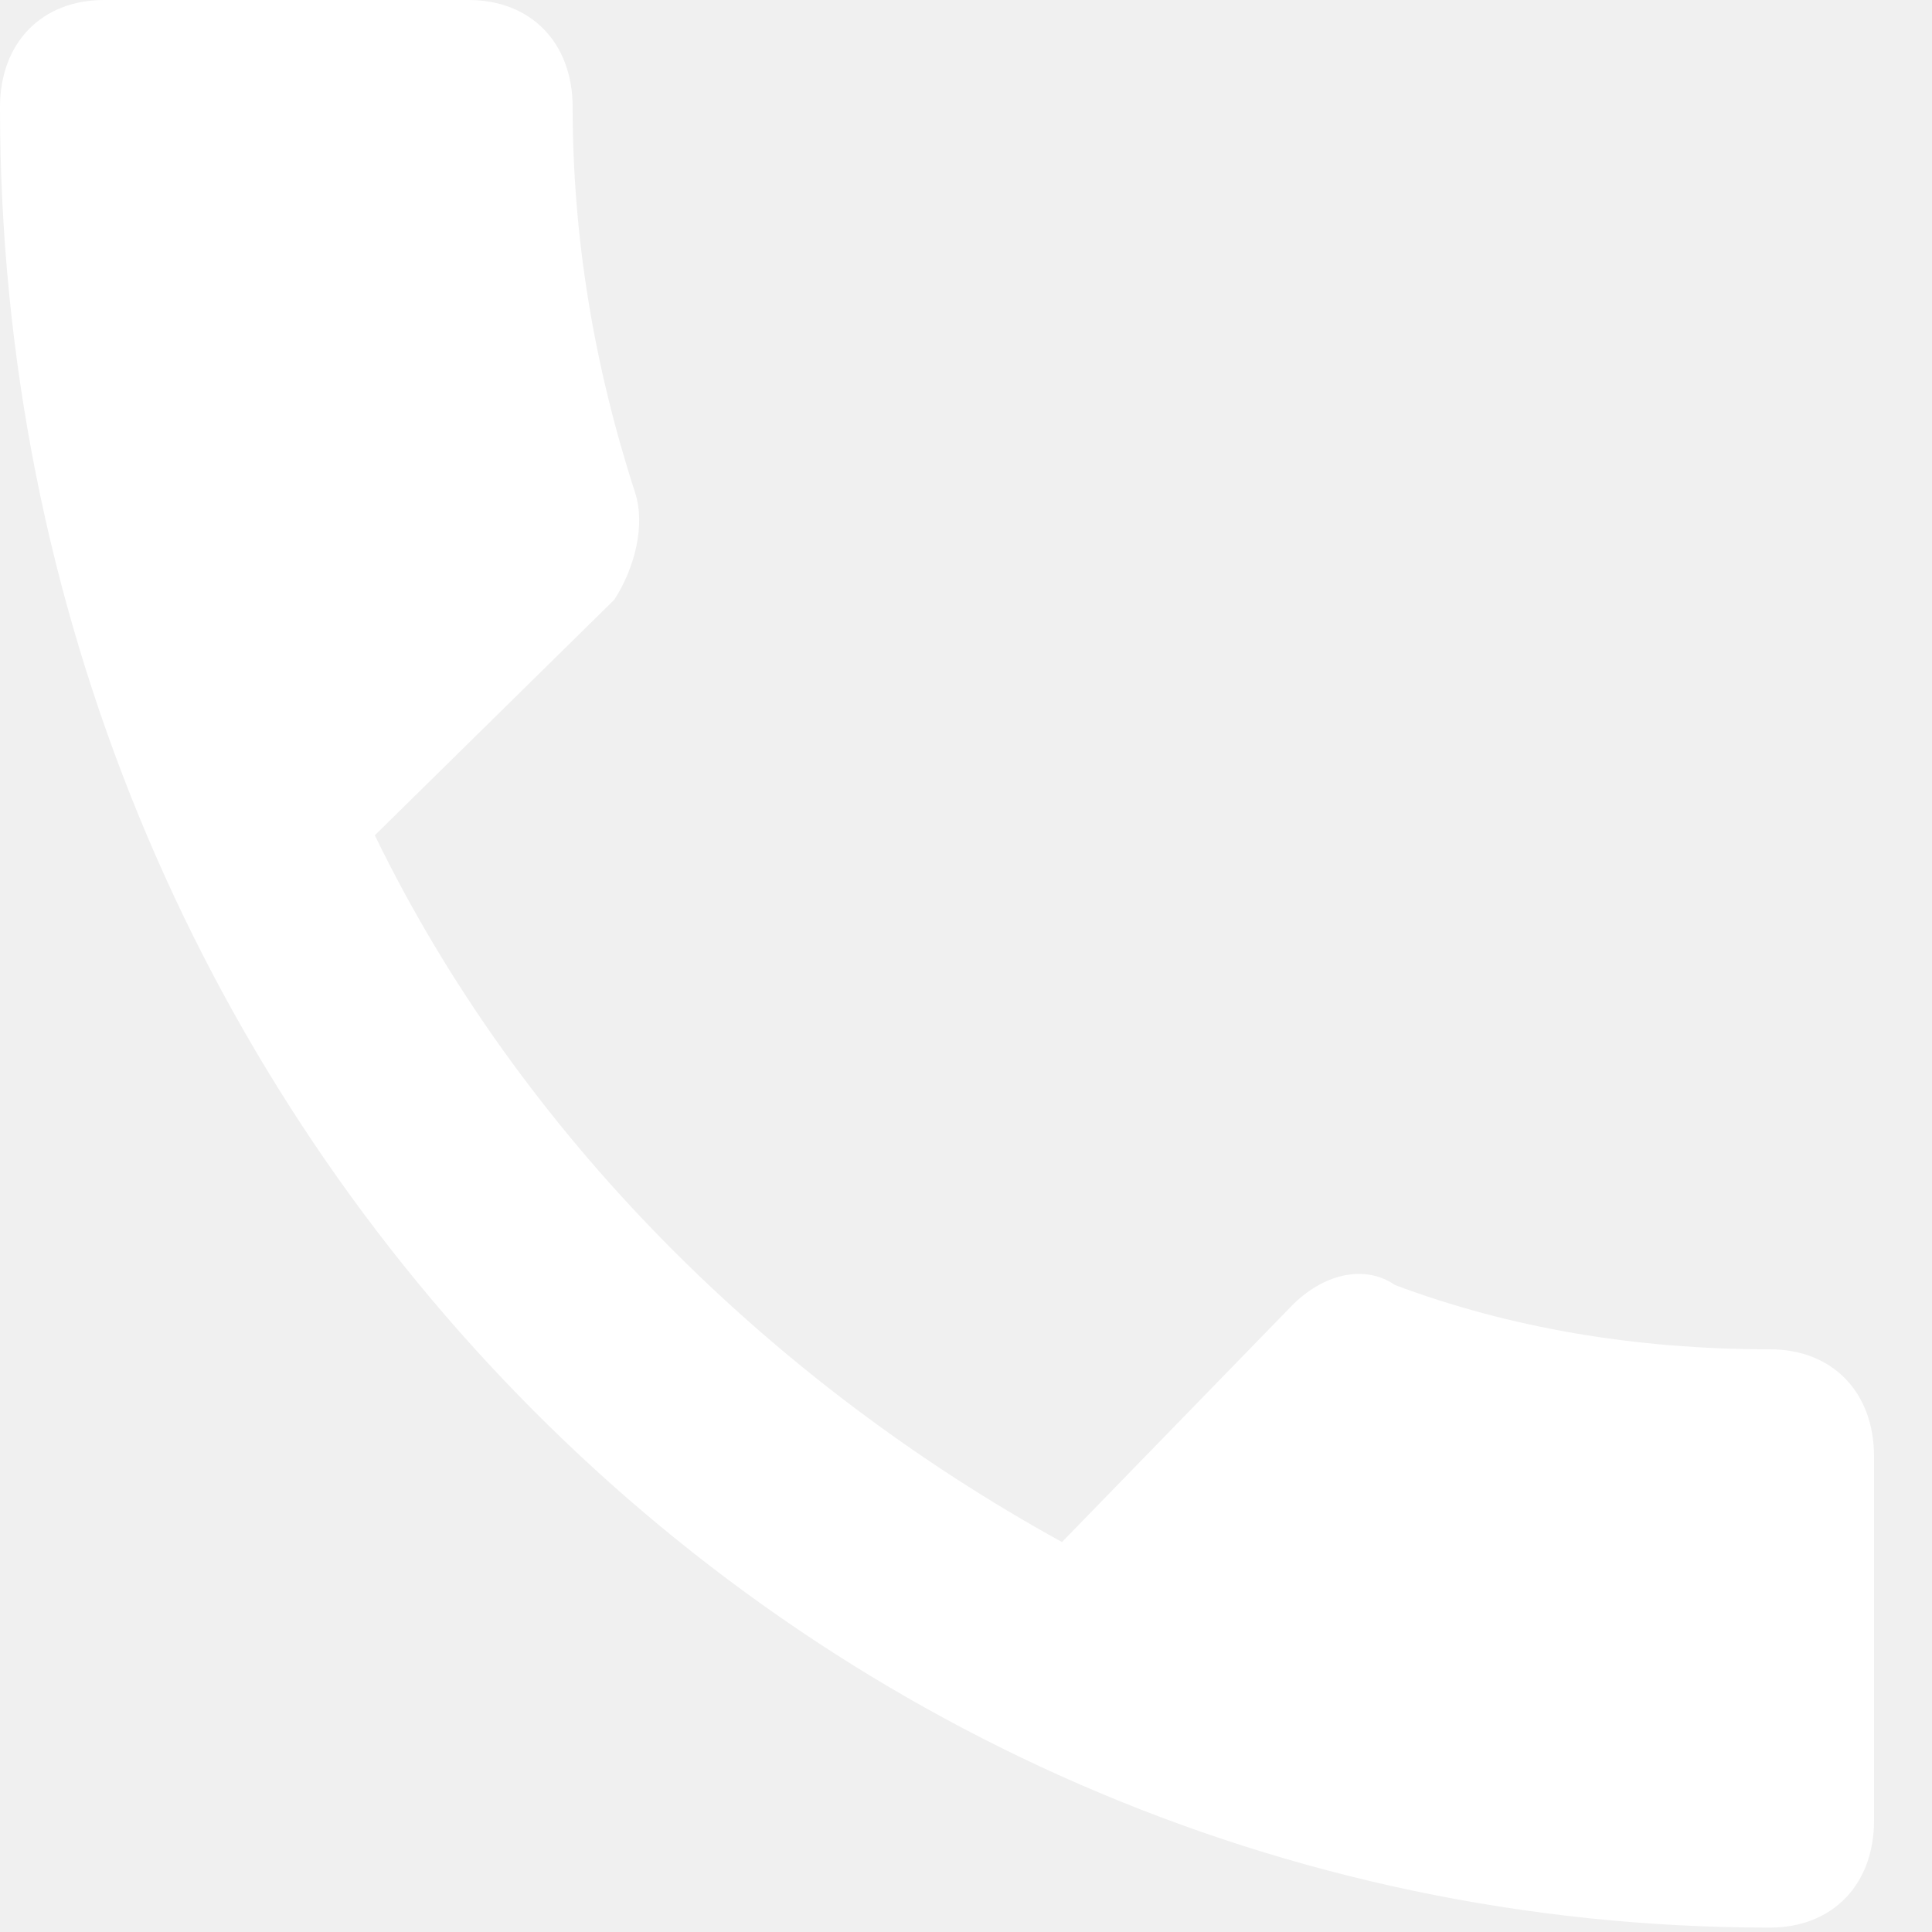
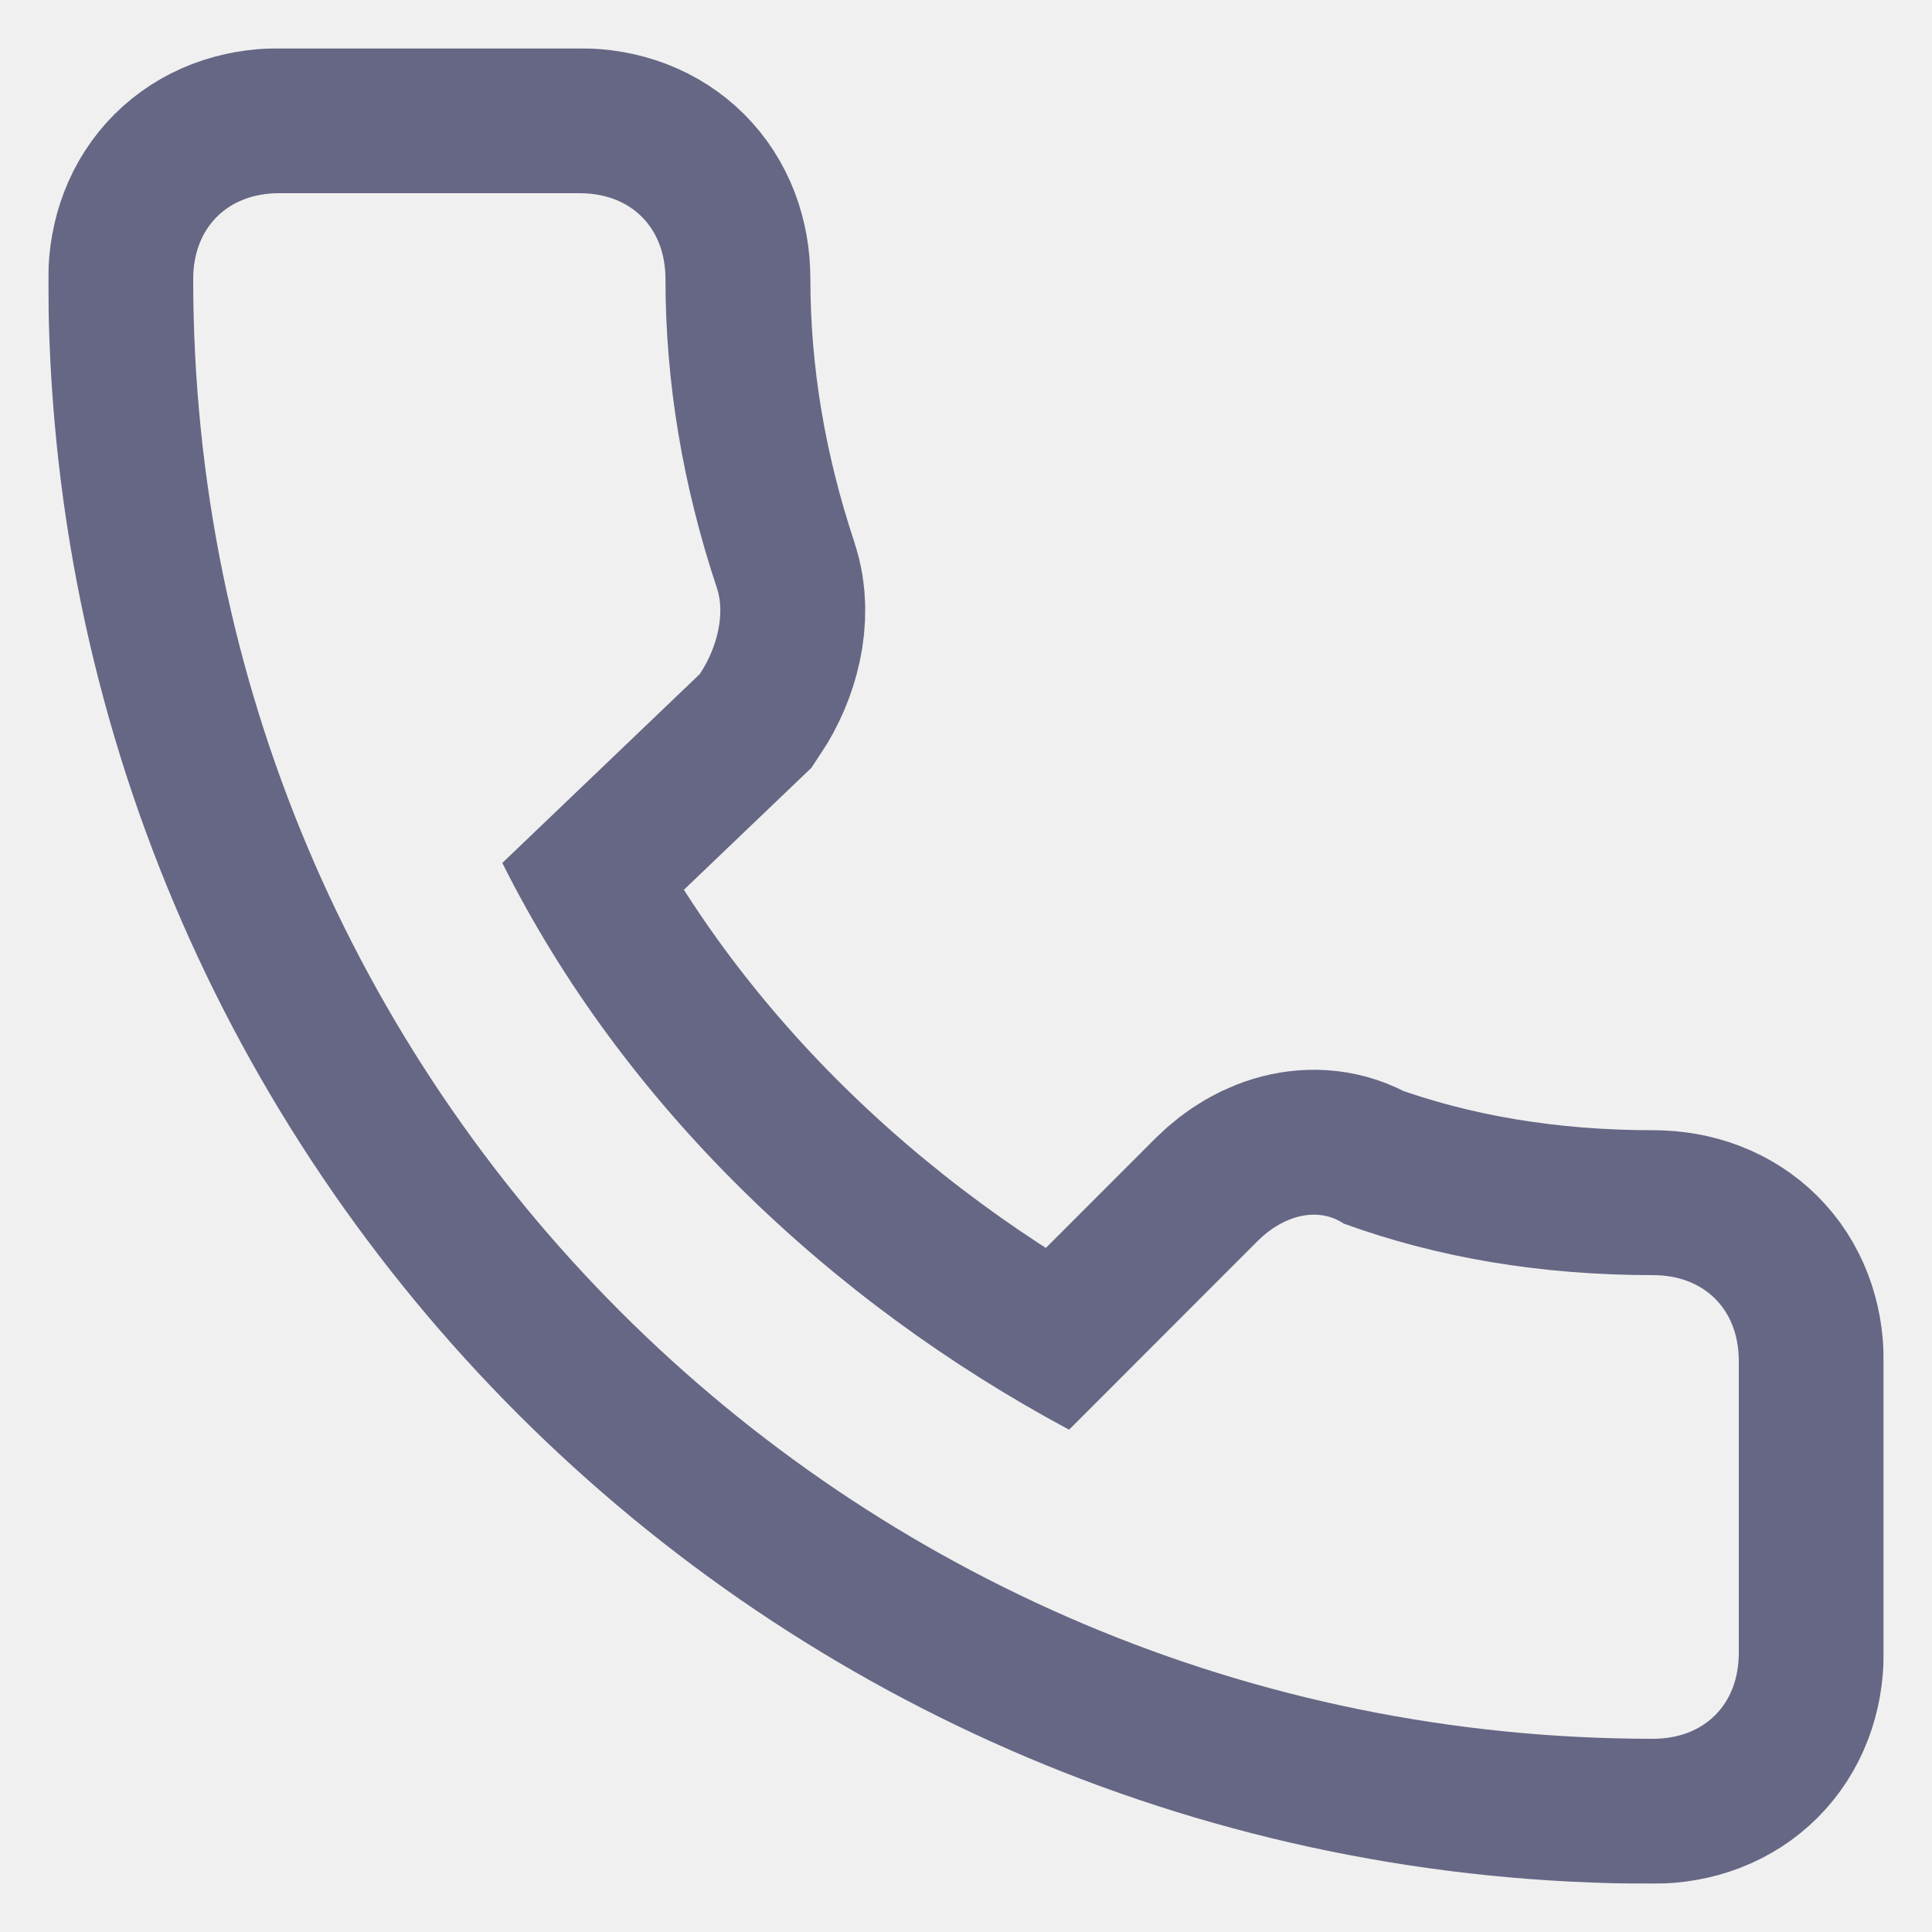
- <svg xmlns="http://www.w3.org/2000/svg" width="25px" height="25px" viewBox="0 0 25 25" version="1.1">
-   <defs />
-   <g id="Page-1" stroke="none" stroke-width="1" fill="none" fill-rule="evenodd">
-     <g id="Account-locked-Screen" transform="translate(-168, -357)" fill="#FFFFFF">
-       <g id="Overlay">
-         <g id="Group-2" transform="translate(150, 342)">
-           <g id="call" transform="translate(18, 15)">
-             <path d="M4.85,10.809 C6.736,14.689 9.969,17.876 13.742,19.954 L16.706,16.906 C17.11,16.49 17.649,16.351 18.053,16.629 C19.535,17.183 21.151,17.46 22.903,17.46 C23.711,17.46 24.25,18.014 24.25,18.846 L24.25,23.557 C24.25,24.389 23.711,24.943 22.903,24.943 C10.239,24.943 0,14.411 0,1.386 C0,0.554 0.539,0 1.347,0 L6.062,0 C6.871,0 7.41,0.554 7.41,1.386 C7.41,3.049 7.679,4.711 8.218,6.374 C8.353,6.79 8.218,7.344 7.949,7.76 L4.85,10.809 L4.85,10.809 Z" id="Shape" />
+ <svg xmlns="http://www.w3.org/2000/svg" xmlns:xlink="http://www.w3.org/1999/xlink" width="20px" height="20px" viewBox="0 0 20 20" version="1.1">
+   <defs>
+     <path d="M3.2,6.933 C4.444,9.422 6.578,11.467 9.067,12.8 L11.022,10.844 C11.289,10.578 11.644,10.489 11.911,10.667 C12.889,11.022 13.956,11.2 15.111,11.2 C15.644,11.2 16,11.556 16,12.089 L16,15.111 C16,15.644 15.644,16 15.111,16 C6.756,16 0,9.244 0,0.889 C0,0.356 0.356,0 0.889,0 L4,0 C4.533,0 4.889,0.356 4.889,0.889 C4.889,1.956 5.067,3.022 5.422,4.089 C5.511,4.356 5.422,4.711 5.244,4.978 L3.2,6.933 L3.2,6.933 Z" id="path-1" />
+     <mask id="mask-2" maskContentUnits="userSpaceOnUse" maskUnits="objectBoundingBox" x="-1.5" y="-1.5" width="19" height="19">
+       <rect x="-1.5" y="-1.5" width="19" height="19" fill="white" />
+       <use xlink:href="#path-1" fill="black" />
+     </mask>
+   </defs>
+   <g id="Page-1" stroke="none" stroke-width="1" fill="none" fill-rule="evenodd" stroke-opacity="0.6">
+     <g id="Account-locked-Screen" transform="translate(-49, -241)" stroke="#0B0A3E" stroke-width="3">
+       <g id="Group-3" transform="translate(20, 102)">
+         <g id="Phone-Number" transform="translate(31, 139)">
+           <g id="call" transform="translate(0, 2)">
+             <use id="Shape" mask="url(#mask-2)" xlink:href="#path-1" />
          </g>
        </g>
      </g>
    </g>
  </g>
</svg>
